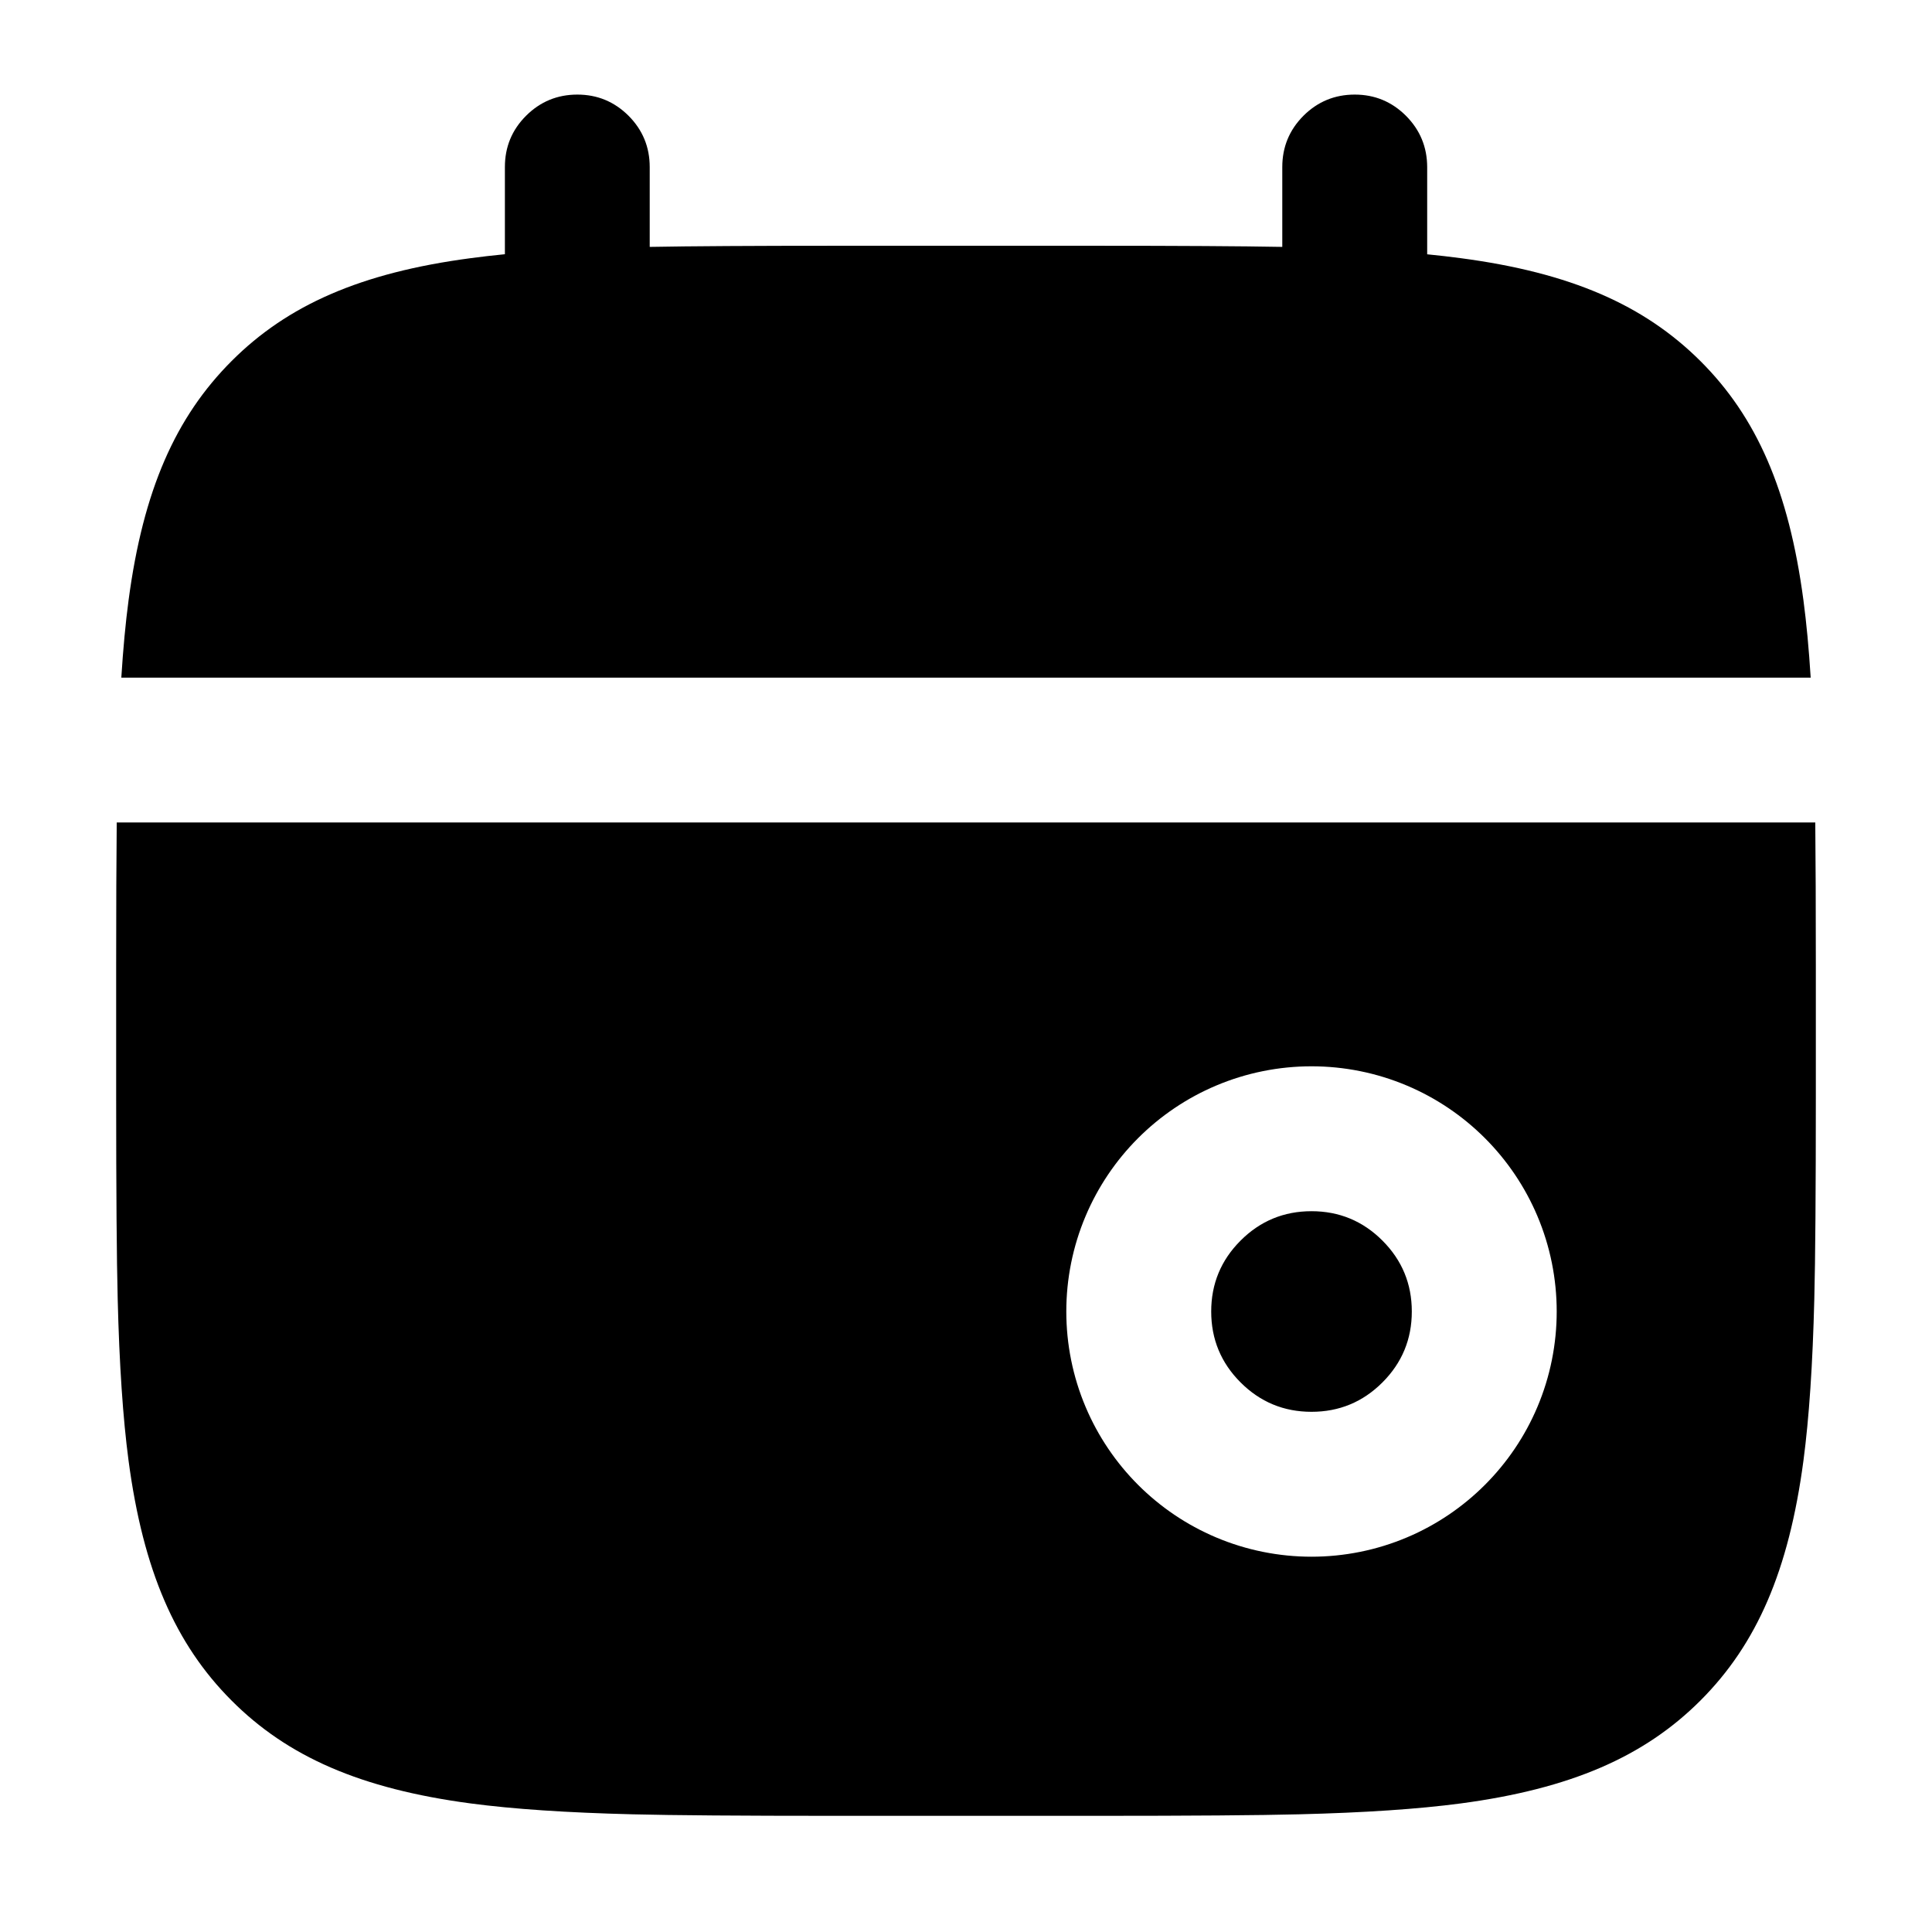
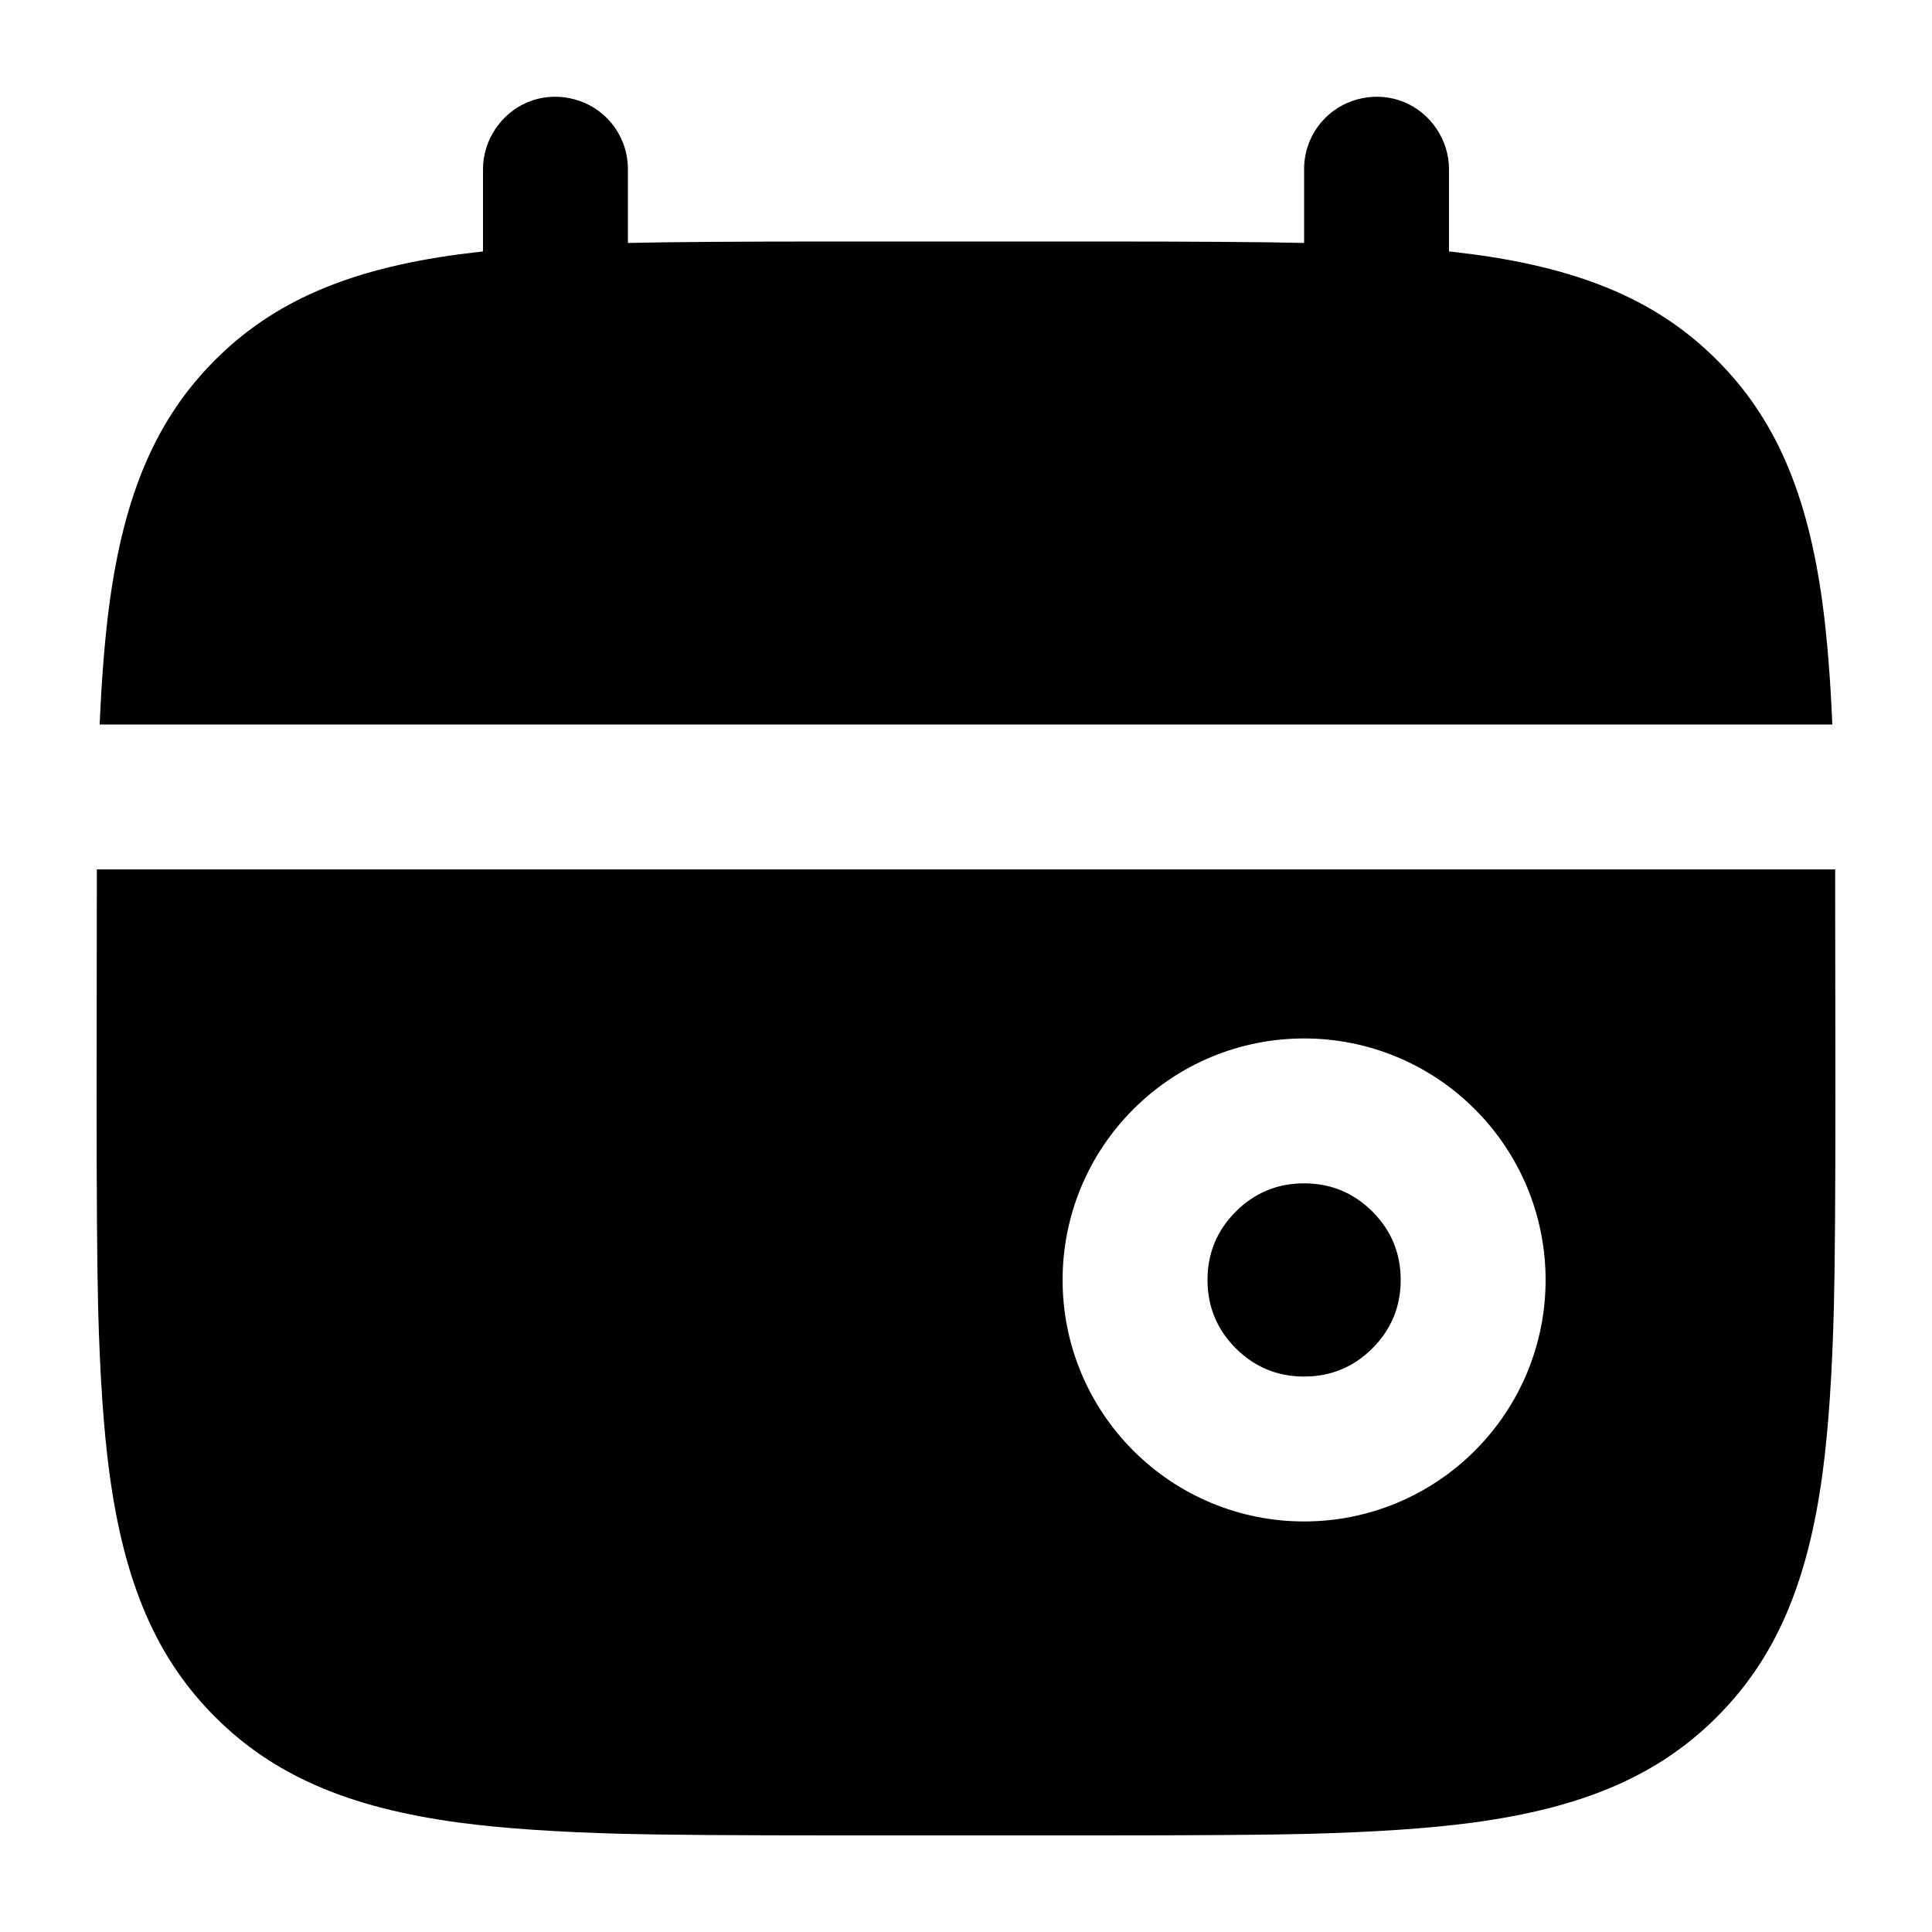
<svg viewBox="0 0 24 24" fill="none">
-   <path d="M22.538 16.136Q22.508 17.354 22.403 18.145C22.221 19.512 21.823 20.425 21.124 21.124C20.425 21.823 19.512 22.221 18.145 22.403Q17.354 22.508 16.136 22.538Q15.394 22.557 13.61 22.557H10.391Q8.601 22.557 7.858 22.538Q6.638 22.508 5.847 22.403C4.478 22.221 3.569 21.821 2.873 21.121C2.179 20.424 1.779 19.512 1.597 18.145Q1.492 17.354 1.462 16.136Q1.443 15.394 1.443 13.61V12Q1.443 10.917 1.45 10.217H22.55Q22.557 10.917 22.557 12V13.609Q22.557 15.394 22.538 16.136ZM1.597 7.457C1.779 6.088 2.181 5.181 2.879 4.483C3.57 3.792 4.478 3.388 5.847 3.207C5.98 3.189 6.121 3.173 6.272 3.158V2.075C6.272 1.826 6.359 1.614 6.535 1.438Q6.799 1.175 7.172 1.175Q7.544 1.175 7.808 1.438Q8.071 1.702 8.071 2.075V3.067Q8.836 3.053 10.391 3.053H13.609Q15.165 3.053 15.929 3.067V2.075Q15.929 1.702 16.192 1.438Q16.456 1.175 16.829 1.175Q17.201 1.175 17.465 1.438Q17.728 1.702 17.729 2.075V3.159Q17.95 3.181 18.145 3.207C19.512 3.388 20.423 3.788 21.124 4.486C21.819 5.179 22.221 6.088 22.403 7.457Q22.459 7.877 22.493 8.418H1.507Q1.541 7.877 1.597 7.457ZM15.106 13.486C14.377 13.794 13.794 14.377 13.486 15.106C13.166 15.862 13.166 16.722 13.486 17.478C13.794 18.207 14.377 18.79 15.106 19.098C15.862 19.418 16.722 19.418 17.478 19.098C18.207 18.79 18.79 18.207 19.098 17.478C19.418 16.722 19.418 15.862 19.098 15.106C18.79 14.377 18.207 13.794 17.478 13.486C16.722 13.166 15.862 13.166 15.106 13.486ZM17.173 17.173Q16.808 17.538 16.292 17.538Q15.776 17.538 15.411 17.173Q15.046 16.808 15.046 16.292Q15.046 15.776 15.411 15.411Q15.776 15.046 16.292 15.046Q16.808 15.046 17.173 15.411Q17.538 15.776 17.538 16.292Q17.538 16.808 17.173 17.173Z" fill="currentColor" />
+   <path d="M1.203 10.8L22.797 10.8L22.8 13.65Q22.8 15.484 22.781 16.244Q22.749 17.49 22.641 18.296C22.455 19.683 22.047 20.61 21.328 21.328C20.61 22.047 19.683 22.455 18.296 22.641Q17.49 22.749 16.244 22.781Q15.484 22.8 13.65 22.8L10.35 22.8Q8.516 22.8 7.756 22.781Q6.51 22.749 5.704 22.641C4.317 22.455 3.39 22.047 2.672 21.328C1.953 20.61 1.545 19.683 1.359 18.296Q1.251 17.49 1.219 16.244Q1.2 15.484 1.2 13.65ZM10.35 3L13.65 3Q15.432 3 16.2 3.018L16.2 2.1C16.2 1.861 16.295 1.632 16.464 1.464C16.717 1.21 17.114 1.131 17.444 1.269C17.775 1.406 18 1.742 18 2.1L18 3.123L18.296 3.159C19.683 3.345 20.61 3.753 21.328 4.472C22.047 5.19 22.455 6.117 22.641 7.504Q22.724 8.123 22.762 9L1.238 9Q1.276 8.123 1.359 7.504C1.545 6.117 1.953 5.19 2.672 4.472C3.39 3.753 4.317 3.345 5.704 3.159L6 3.123L6 2.1C6 1.742 6.225 1.406 6.556 1.269C6.886 1.131 7.283 1.21 7.536 1.464C7.705 1.632 7.8 1.861 7.8 2.1L7.8 3.018Q8.568 3 10.35 3ZM13.2 15.9C13.2 16.699 13.516 17.458 14.079 18.021C14.642 18.584 15.401 18.9 16.2 18.9C16.999 18.9 17.758 18.584 18.321 18.021C18.884 17.458 19.2 16.699 19.2 15.9C19.2 15.101 18.884 14.342 18.321 13.779C17.758 13.216 16.999 12.9 16.2 12.9C15.401 12.9 14.642 13.216 14.079 13.779C13.516 14.342 13.2 15.101 13.2 15.9ZM15 15.9Q15 15.403 15.351 15.051Q15.703 14.7 16.2 14.7Q16.697 14.7 17.049 15.051Q17.4 15.403 17.4 15.9Q17.4 16.397 17.049 16.749Q16.697 17.1 16.2 17.1Q15.703 17.1 15.351 16.749Q15 16.397 15 15.9Z" fill="currentColor" />
</svg>
